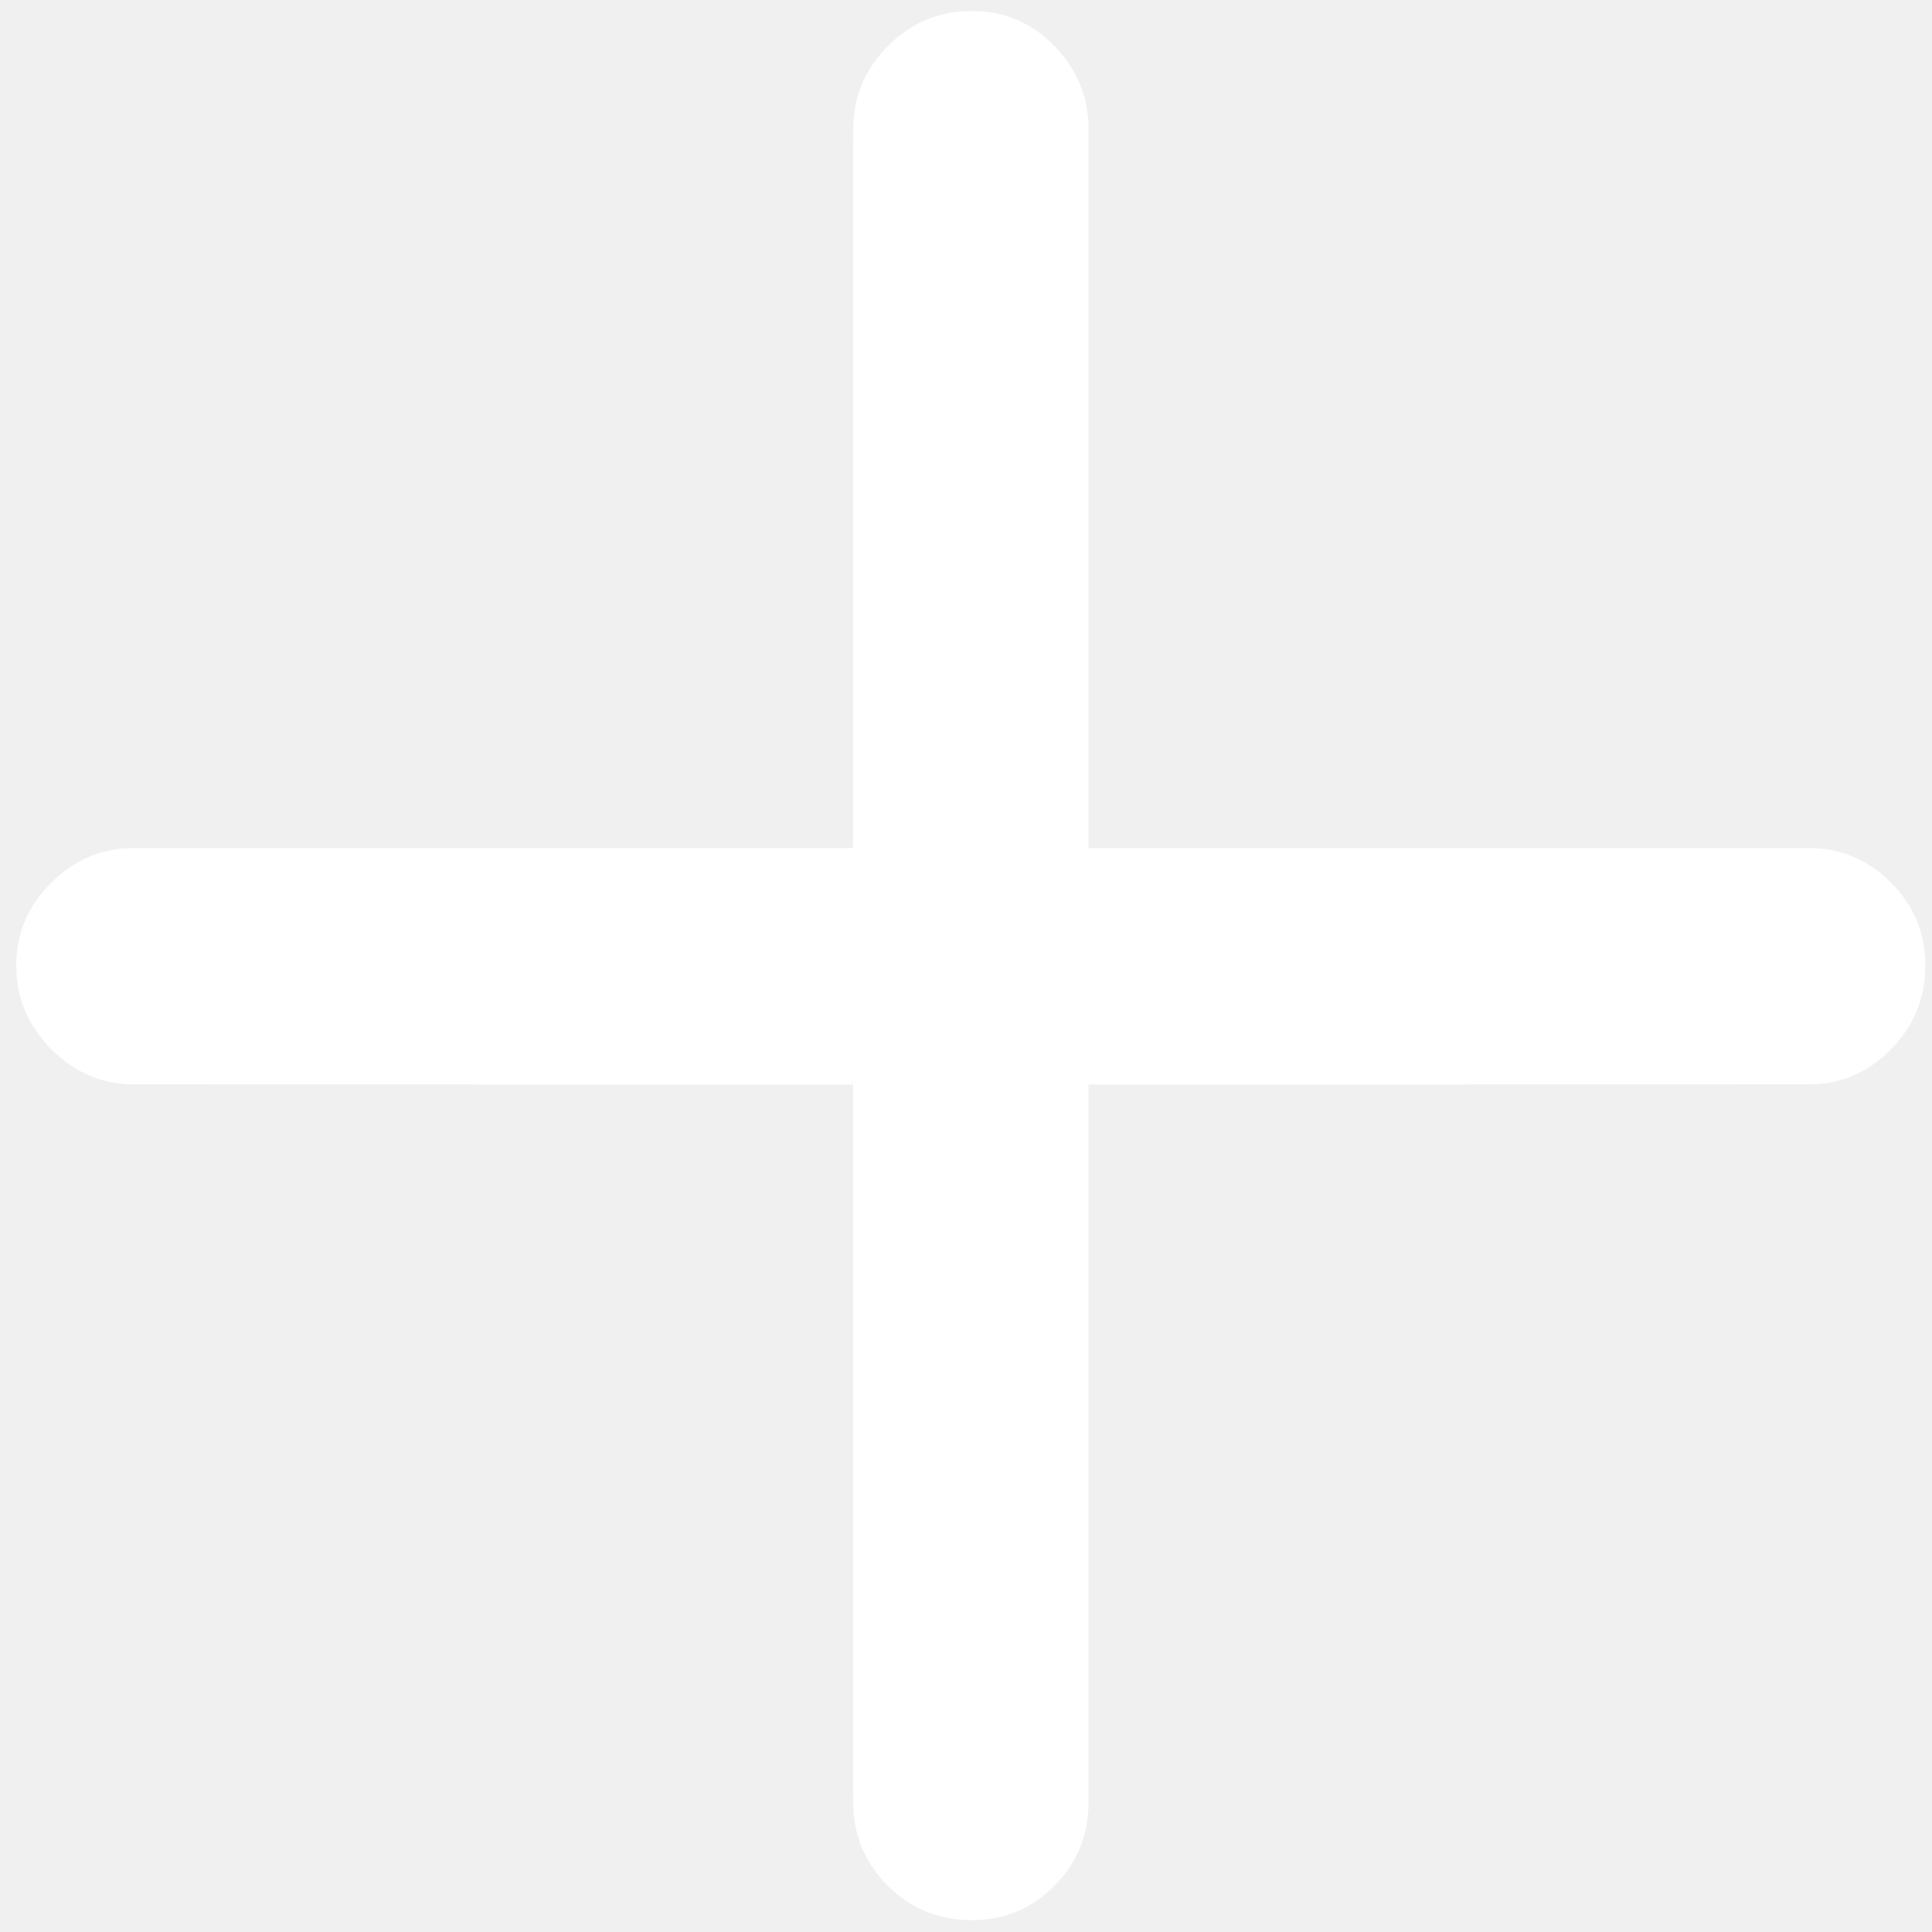
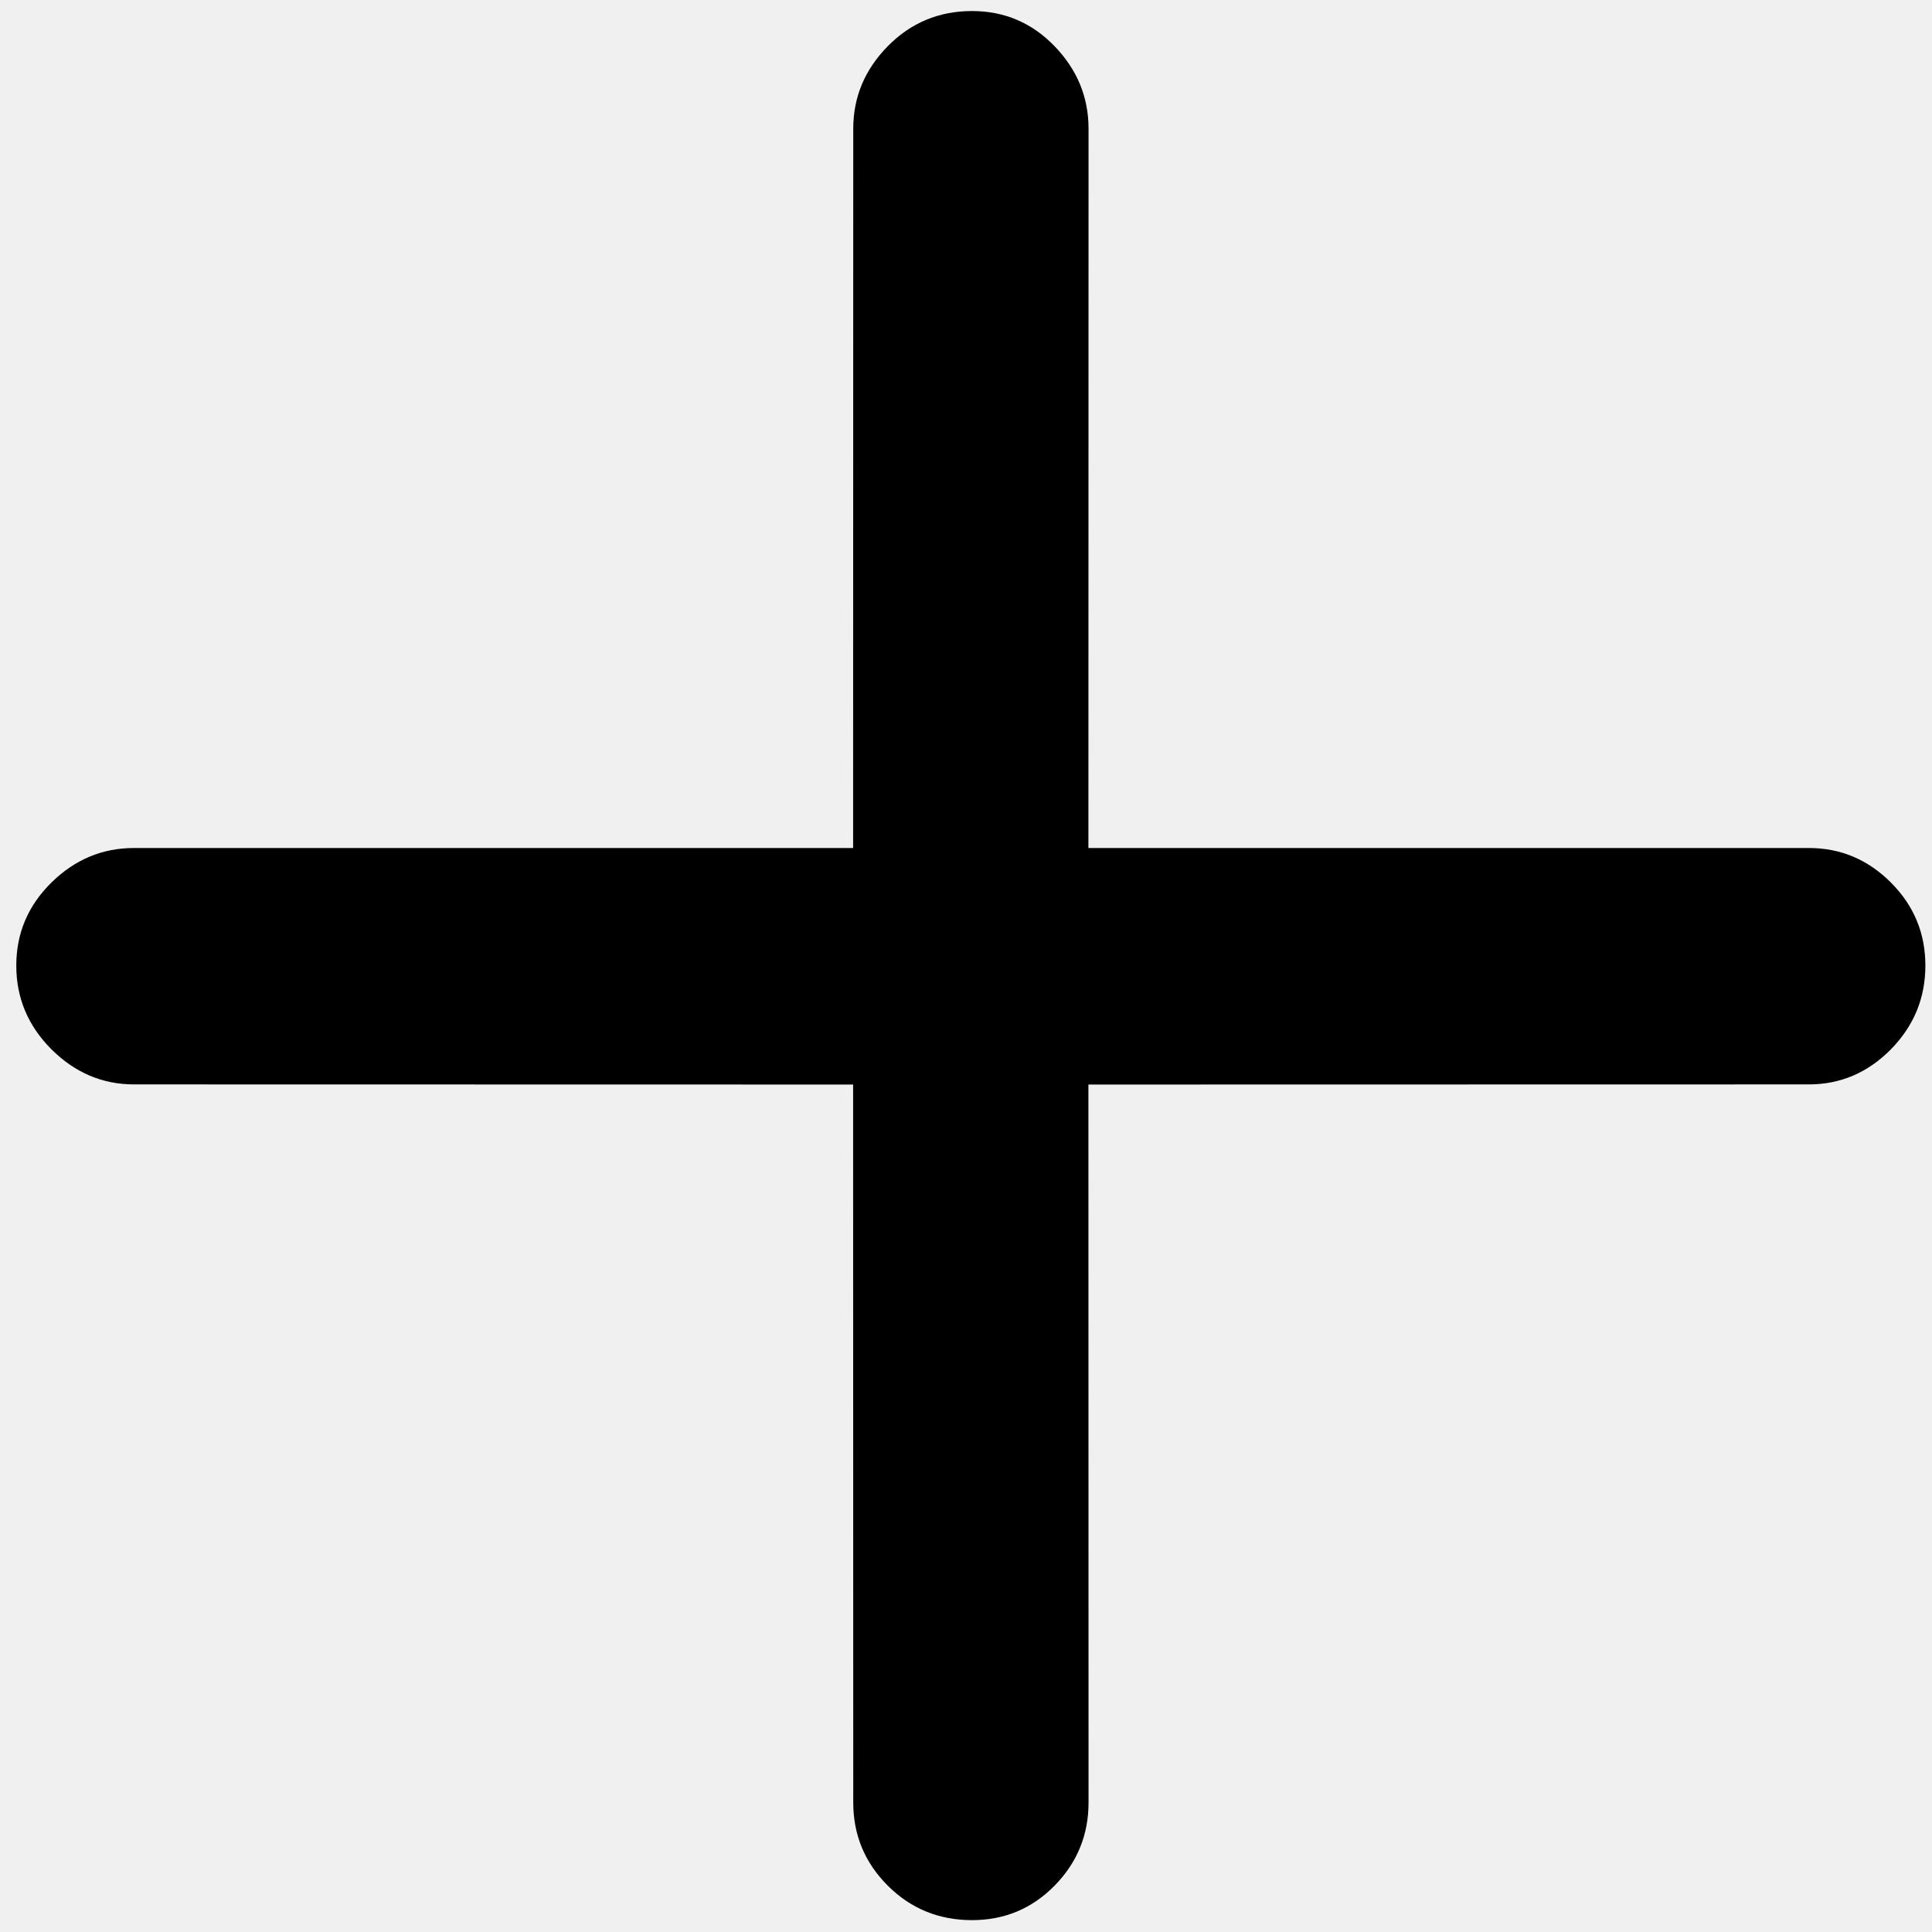
<svg xmlns="http://www.w3.org/2000/svg" width="14px" height="14px" viewBox="0 0 14 14" version="1.1">
-   <g id="Page-1" stroke="none" stroke-width="1" fill="none" fill-rule="evenodd">
-     <path d="M7.044,13.914 C7.278,13.914 7.478,13.831 7.642,13.664 C7.806,13.497 7.888,13.296 7.888,13.062 L7.887,7.859 L13.108,7.858 C13.337,7.858 13.535,7.773 13.702,7.604 C13.869,7.434 13.952,7.231 13.952,6.997 C13.952,6.763 13.869,6.562 13.702,6.395 C13.535,6.228 13.337,6.145 13.108,6.145 L7.887,6.145 L7.888,0.933 C7.888,0.704 7.806,0.505 7.642,0.335 C7.478,0.165 7.278,0.08 7.044,0.08 C6.804,0.08 6.6,0.165 6.433,0.335 C6.266,0.505 6.183,0.704 6.183,0.933 L6.182,6.145 L0.971,6.145 C0.742,6.145 0.543,6.228 0.373,6.395 C0.203,6.562 0.118,6.763 0.118,6.997 C0.118,7.231 0.203,7.434 0.373,7.604 C0.543,7.773 0.742,7.858 0.971,7.858 L6.182,7.859 L6.183,13.062 C6.183,13.296 6.266,13.497 6.433,13.664 C6.6,13.831 6.804,13.914 7.044,13.914 Z" id="plus" fill="#FFFFFF" fill-rule="nonzero" />
-   </g>
+   <path d="M7.044,13.914 C7.278,13.914 7.478,13.831 7.642,13.664 C7.806,13.497 7.888,13.296 7.888,13.062 L7.887,7.859 L13.108,7.858 C13.337,7.858 13.535,7.773 13.702,7.604 C13.869,7.434 13.952,7.231 13.952,6.997 C13.952,6.763 13.869,6.562 13.702,6.395 C13.535,6.228 13.337,6.145 13.108,6.145 L7.887,6.145 L7.888,0.933 C7.888,0.704 7.806,0.505 7.642,0.335 C7.478,0.165 7.278,0.08 7.044,0.08 C6.804,0.08 6.6,0.165 6.433,0.335 C6.266,0.505 6.183,0.704 6.183,0.933 L6.182,6.145 L0.971,6.145 C0.742,6.145 0.543,6.228 0.373,6.395 C0.203,6.562 0.118,6.763 0.118,6.997 C0.118,7.231 0.203,7.434 0.373,7.604 C0.543,7.773 0.742,7.858 0.971,7.858 L6.182,7.859 L6.183,13.062 C6.183,13.296 6.266,13.497 6.433,13.664 C6.6,13.831 6.804,13.914 7.044,13.914 Z" id="plus" fill-rule="nonzero" />
</svg>
